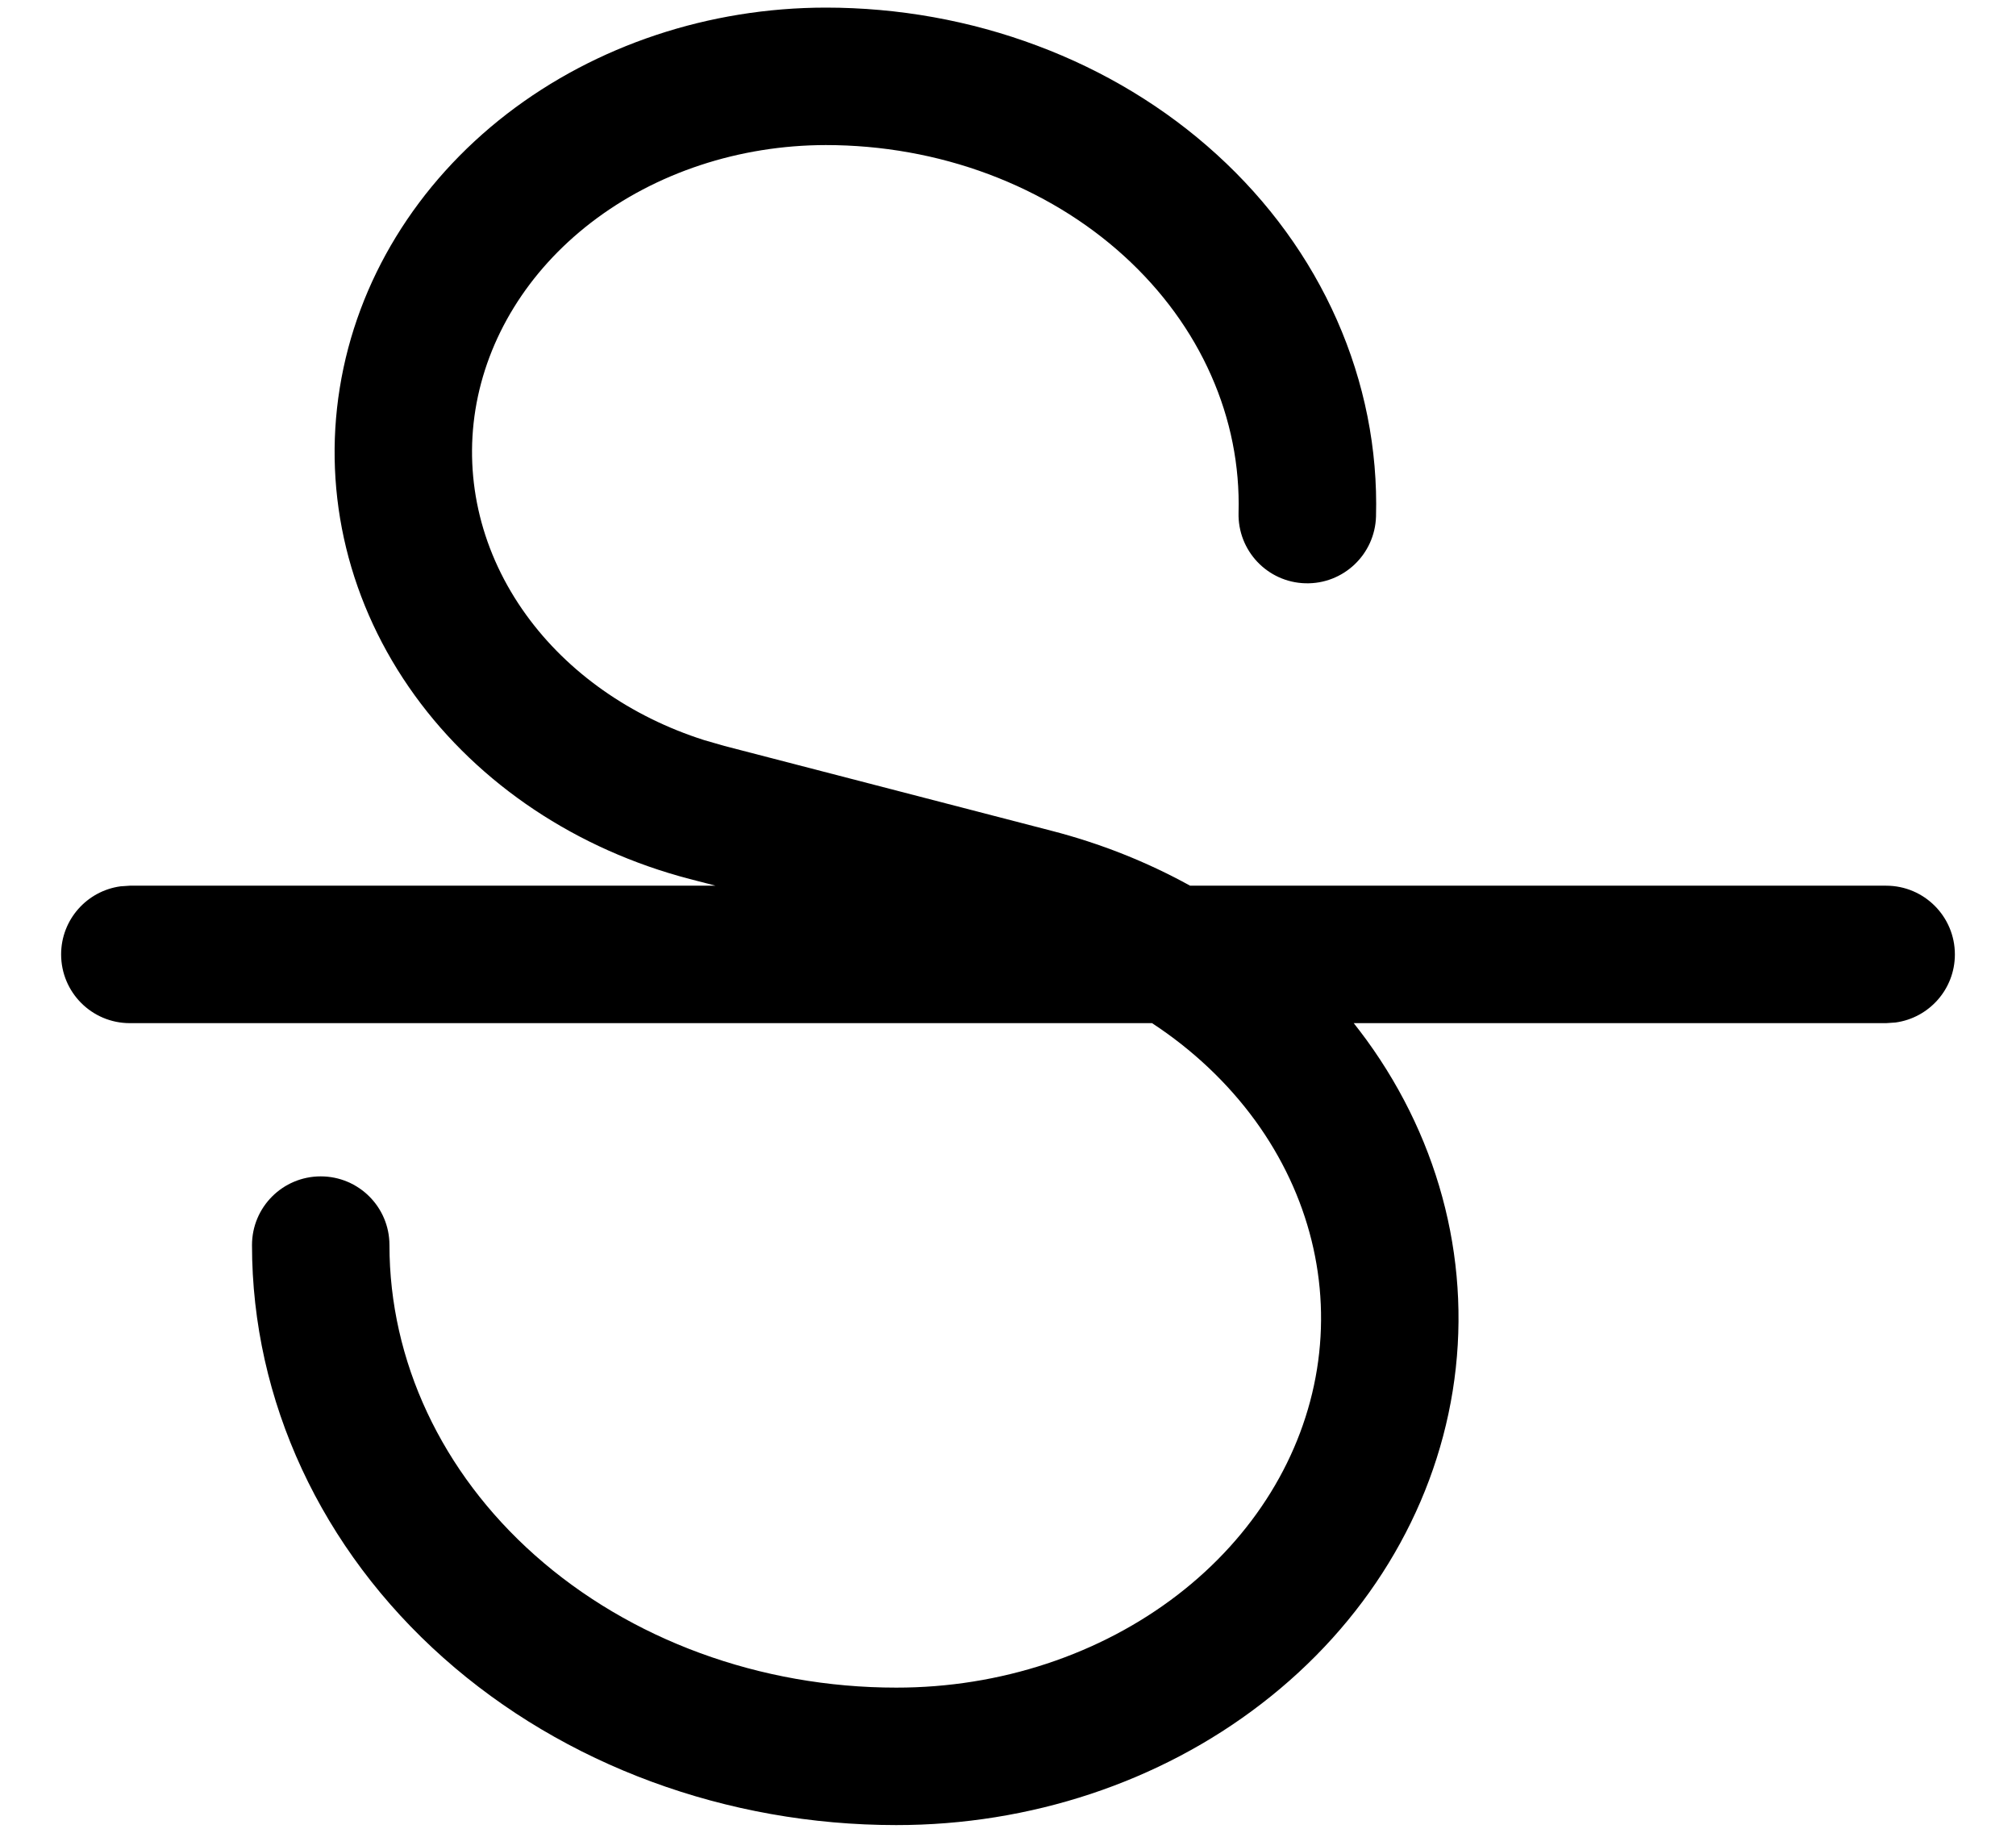
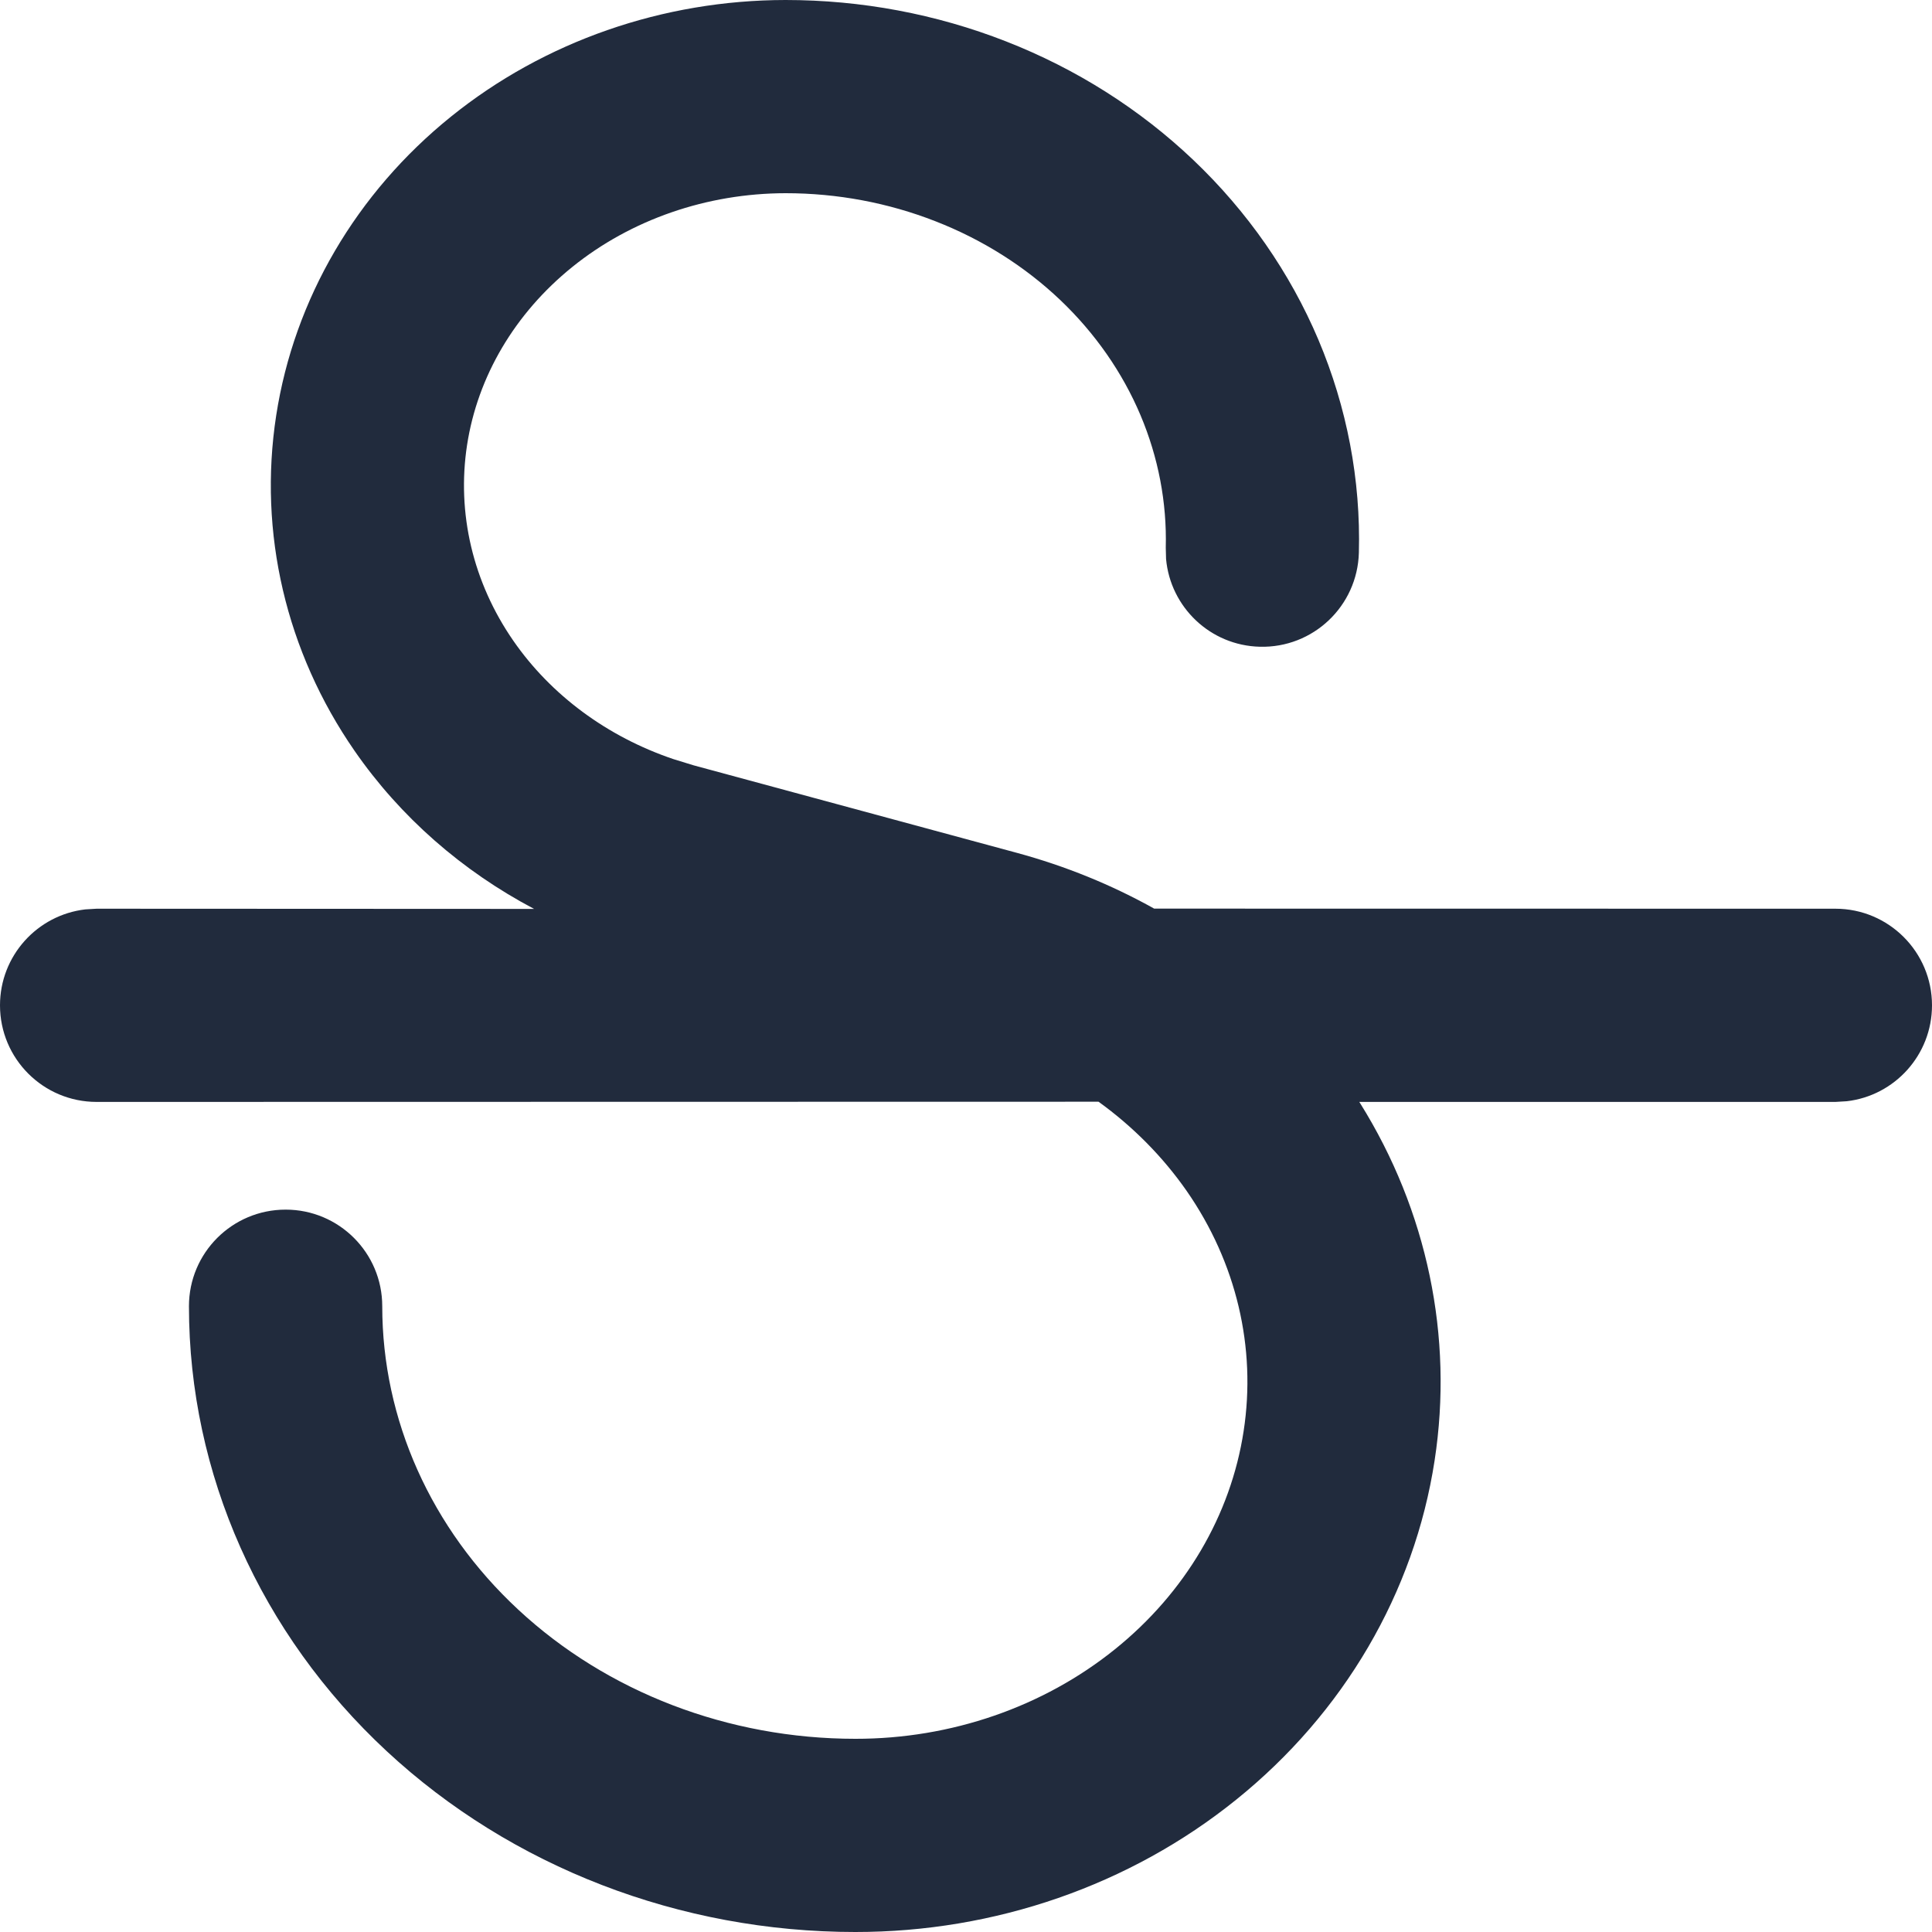
- <svg xmlns="http://www.w3.org/2000/svg" width="22" height="20" viewBox="0 0 22 20" fill="none">
-   <path fill-rule="evenodd" clip-rule="evenodd" d="M11.315 0.497C10.584 0.223 9.801 0.083 9.011 0.083C7.737 0.084 6.504 0.494 5.533 1.242C4.547 2.003 3.896 3.064 3.708 4.232C3.518 5.407 3.811 6.601 4.527 7.59C5.232 8.563 6.297 9.271 7.527 9.592L7.809 9.665H1.417L1.315 9.672C0.949 9.722 0.667 10.035 0.667 10.415C0.667 10.829 1.002 11.165 1.417 11.165H12.572C13.016 11.456 13.398 11.817 13.699 12.23C14.286 13.039 14.523 13.998 14.372 14.94C14.22 15.888 13.683 16.763 12.852 17.403C12.005 18.055 10.914 18.417 9.781 18.416C8.295 18.416 6.876 17.894 5.837 16.971C4.817 16.065 4.25 14.848 4.25 13.587C4.25 13.172 3.914 12.837 3.5 12.837C3.086 12.837 2.75 13.172 2.75 13.587C2.75 15.285 3.506 16.907 4.841 18.093C6.158 19.263 7.934 19.916 9.78 19.916C11.24 19.917 12.655 19.449 13.767 18.591C14.896 17.722 15.639 16.511 15.853 15.178C16.068 13.838 15.732 12.476 14.913 11.349C14.867 11.287 14.821 11.225 14.773 11.165H20.583L20.685 11.158C21.051 11.108 21.333 10.795 21.333 10.415C21.333 10.001 20.997 9.665 20.583 9.665H12.987C12.518 9.406 12.008 9.203 11.472 9.065L7.905 8.14L7.683 8.076C6.88 7.82 6.197 7.339 5.742 6.71C5.258 6.041 5.063 5.248 5.188 4.471C5.315 3.687 5.759 2.962 6.449 2.43C7.155 1.886 8.066 1.584 9.012 1.583C9.623 1.583 10.228 1.691 10.789 1.901C11.347 2.11 11.85 2.414 12.268 2.795C12.681 3.171 13.004 3.614 13.217 4.097C13.429 4.575 13.53 5.084 13.516 5.595C13.505 6.009 13.831 6.354 14.245 6.365C14.659 6.377 15.004 6.05 15.016 5.636C15.036 4.902 14.89 4.172 14.589 3.491C14.29 2.814 13.844 2.201 13.278 1.686C12.717 1.175 12.05 0.771 11.315 0.497Z" fill="black" />
+ <svg xmlns="http://www.w3.org/2000/svg" width="20" height="20" viewBox="0 0 20 20" fill="none">
+   <path d="M8.132 2.89835e-07C8.915 -0 9.69 0.145 10.413 0.428C11.14 0.712 11.8 1.13 12.354 1.657C12.913 2.189 13.353 2.821 13.648 3.517C13.944 4.218 14.087 4.968 14.067 5.722C14.052 6.274 13.593 6.71 13.041 6.695C12.528 6.682 12.116 6.285 12.071 5.786L12.068 5.669C12.08 5.201 11.991 4.735 11.806 4.297C11.619 3.855 11.337 3.45 10.976 3.106C10.611 2.759 10.172 2.481 9.685 2.291C9.195 2.099 8.667 2 8.133 2C7.317 2.001 6.532 2.273 5.924 2.764C5.329 3.244 4.944 3.898 4.835 4.607C4.727 5.311 4.895 6.028 5.314 6.633C5.703 7.195 6.285 7.626 6.97 7.858L7.178 7.922L10.528 8.829C11.029 8.965 11.506 9.159 11.948 9.406L19 9.407C19.552 9.407 20 9.855 20 10.407C20 10.92 19.614 11.343 19.117 11.4L19 11.407L14.071 11.407L14.081 11.422C14.774 12.533 15.048 13.836 14.851 15.119C14.641 16.488 13.909 17.735 12.796 18.631C11.697 19.517 10.298 20.001 8.854 20C7.04 20 5.296 19.329 4.003 18.128C2.696 16.914 1.956 15.256 1.956 13.522C1.956 12.969 2.404 12.522 2.957 12.522C3.509 12.522 3.957 12.969 3.957 13.522C3.957 14.694 4.46 15.823 5.365 16.663C6.284 17.517 7.54 18 8.855 18C9.846 18.001 10.801 17.67 11.542 17.073C12.27 16.487 12.741 15.685 12.874 14.815C13.007 13.95 12.799 13.069 12.284 12.328C12.037 11.974 11.728 11.662 11.372 11.405L1 11.407C0.448 11.407 0 10.96 0 10.407C0 9.894 0.386 9.472 0.883 9.414L1 9.407L5.529 9.409C4.784 9.016 4.144 8.457 3.67 7.772C2.961 6.748 2.672 5.515 2.859 4.302C3.045 3.095 3.69 1.996 4.669 1.207C5.635 0.428 6.863 0.001 8.132 2.89835e-07Z" fill="#212B3D" />
</svg>
